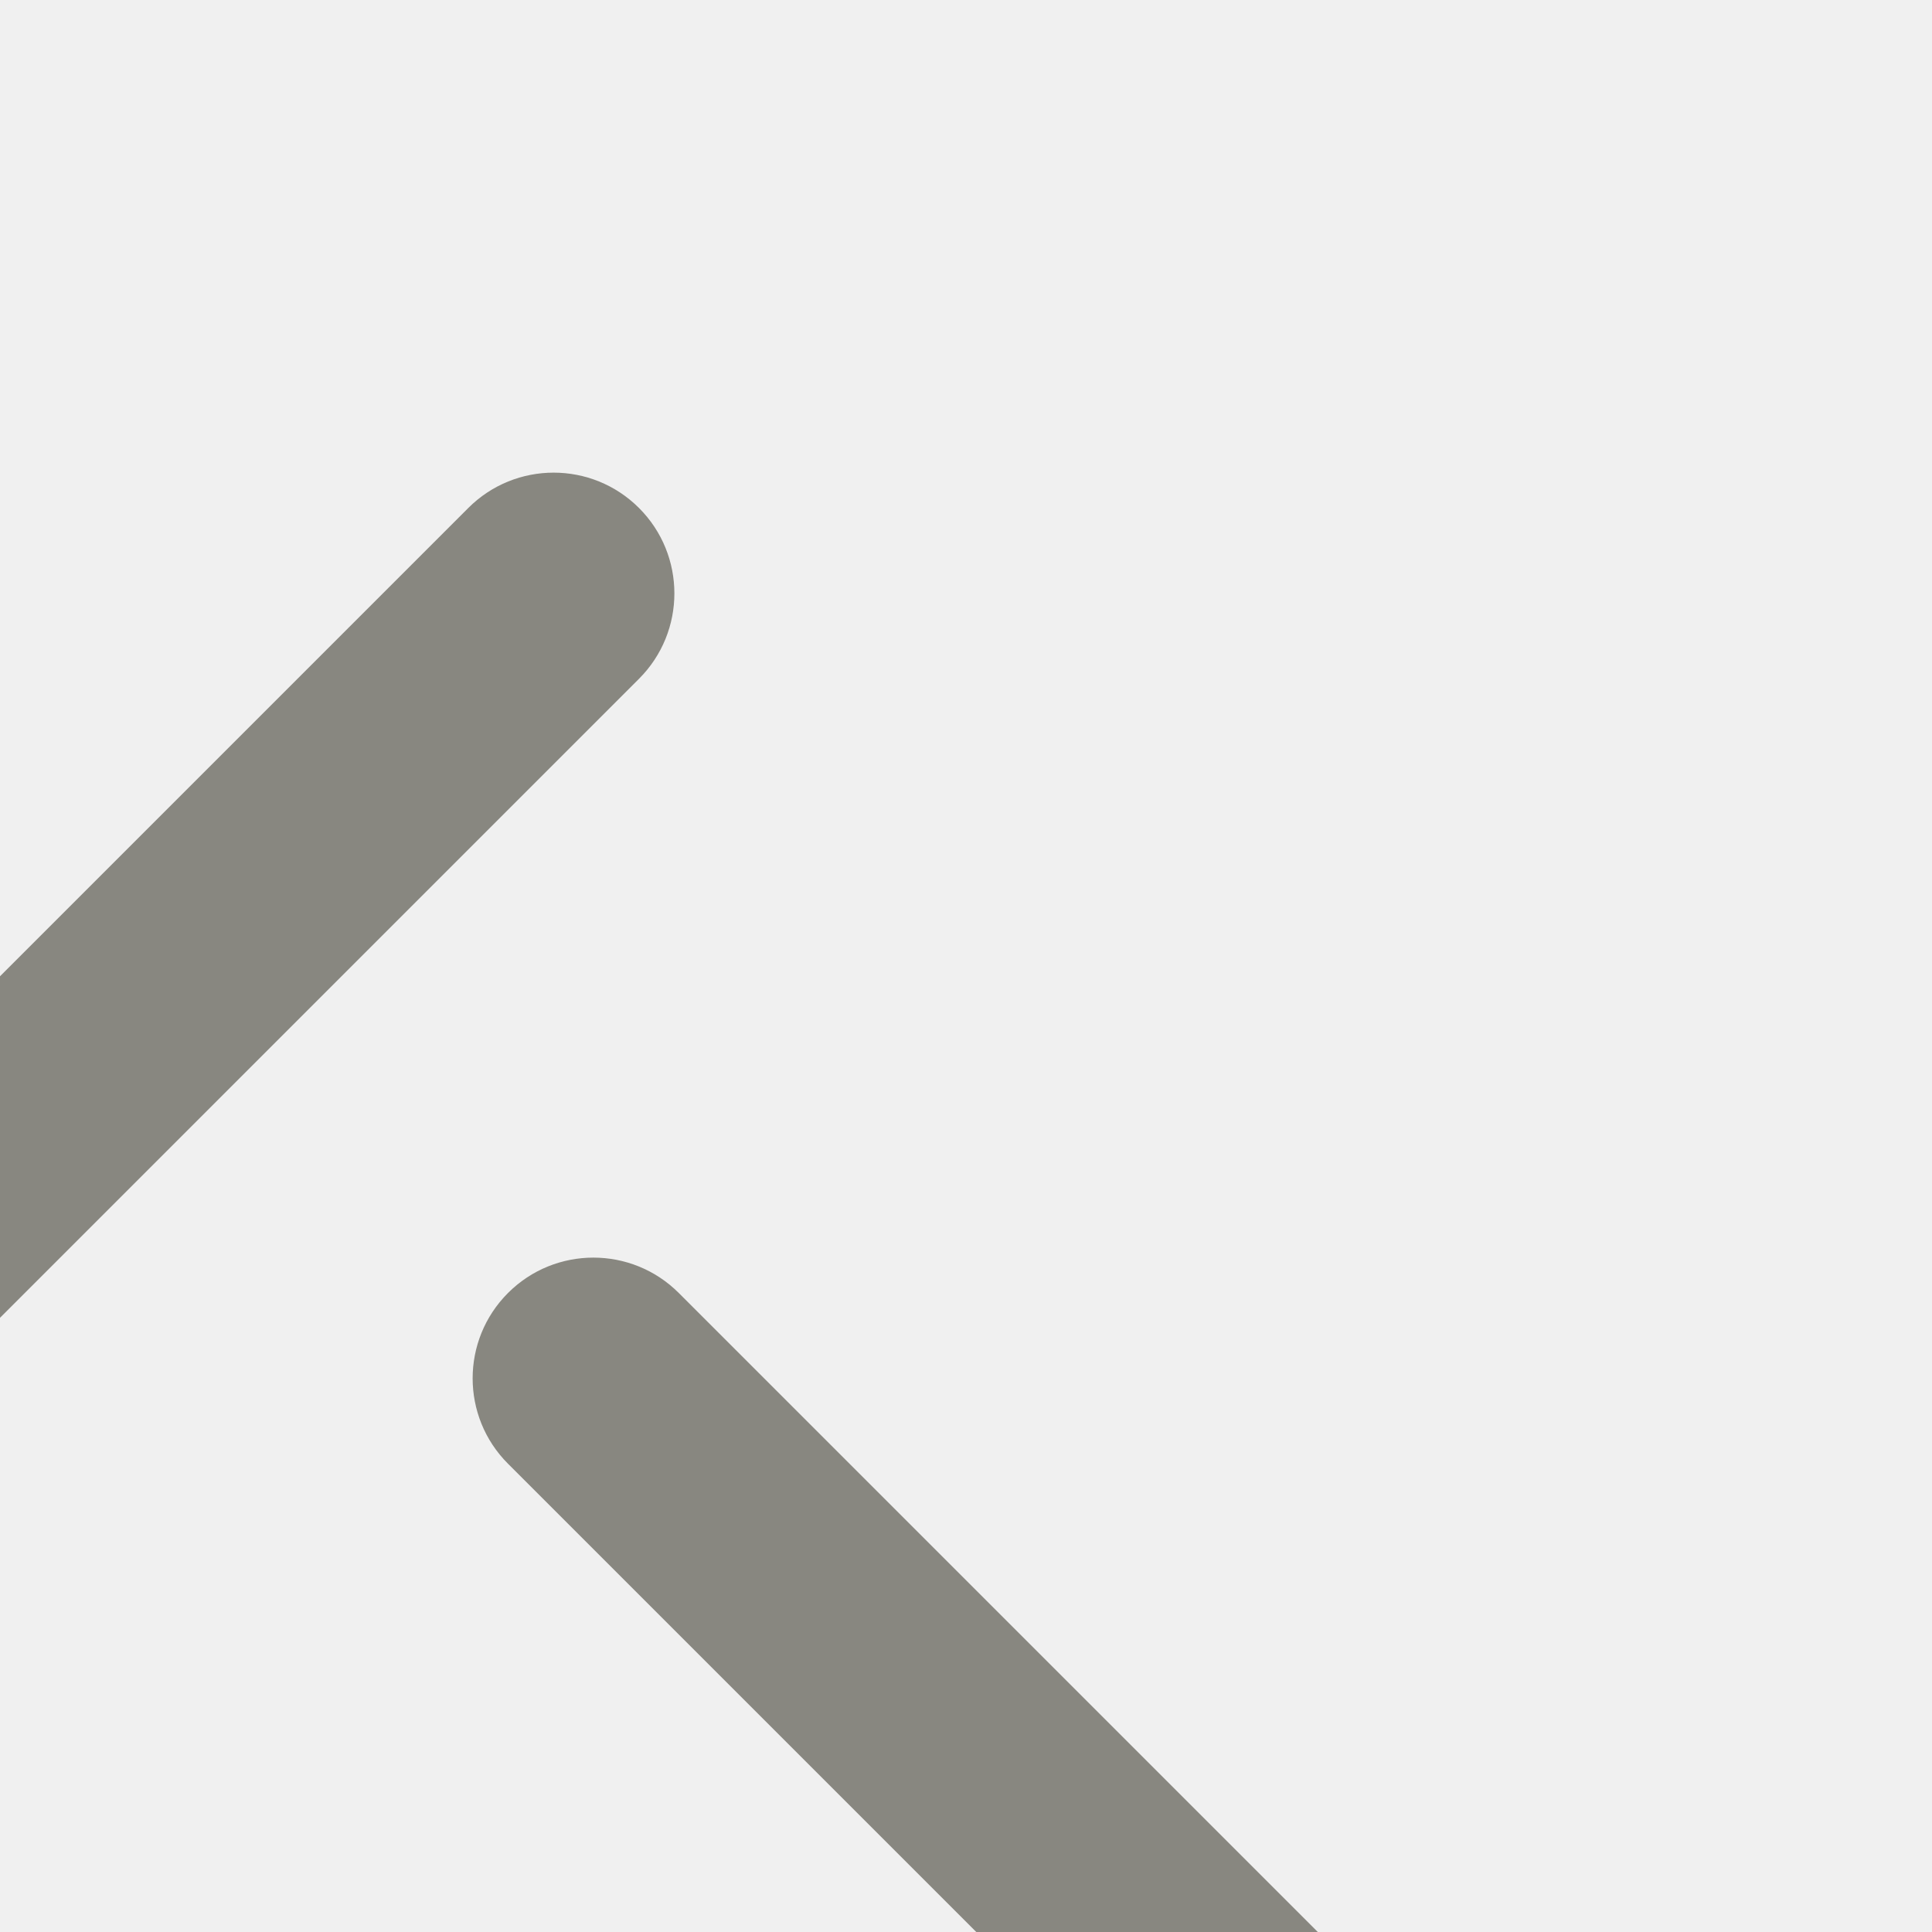
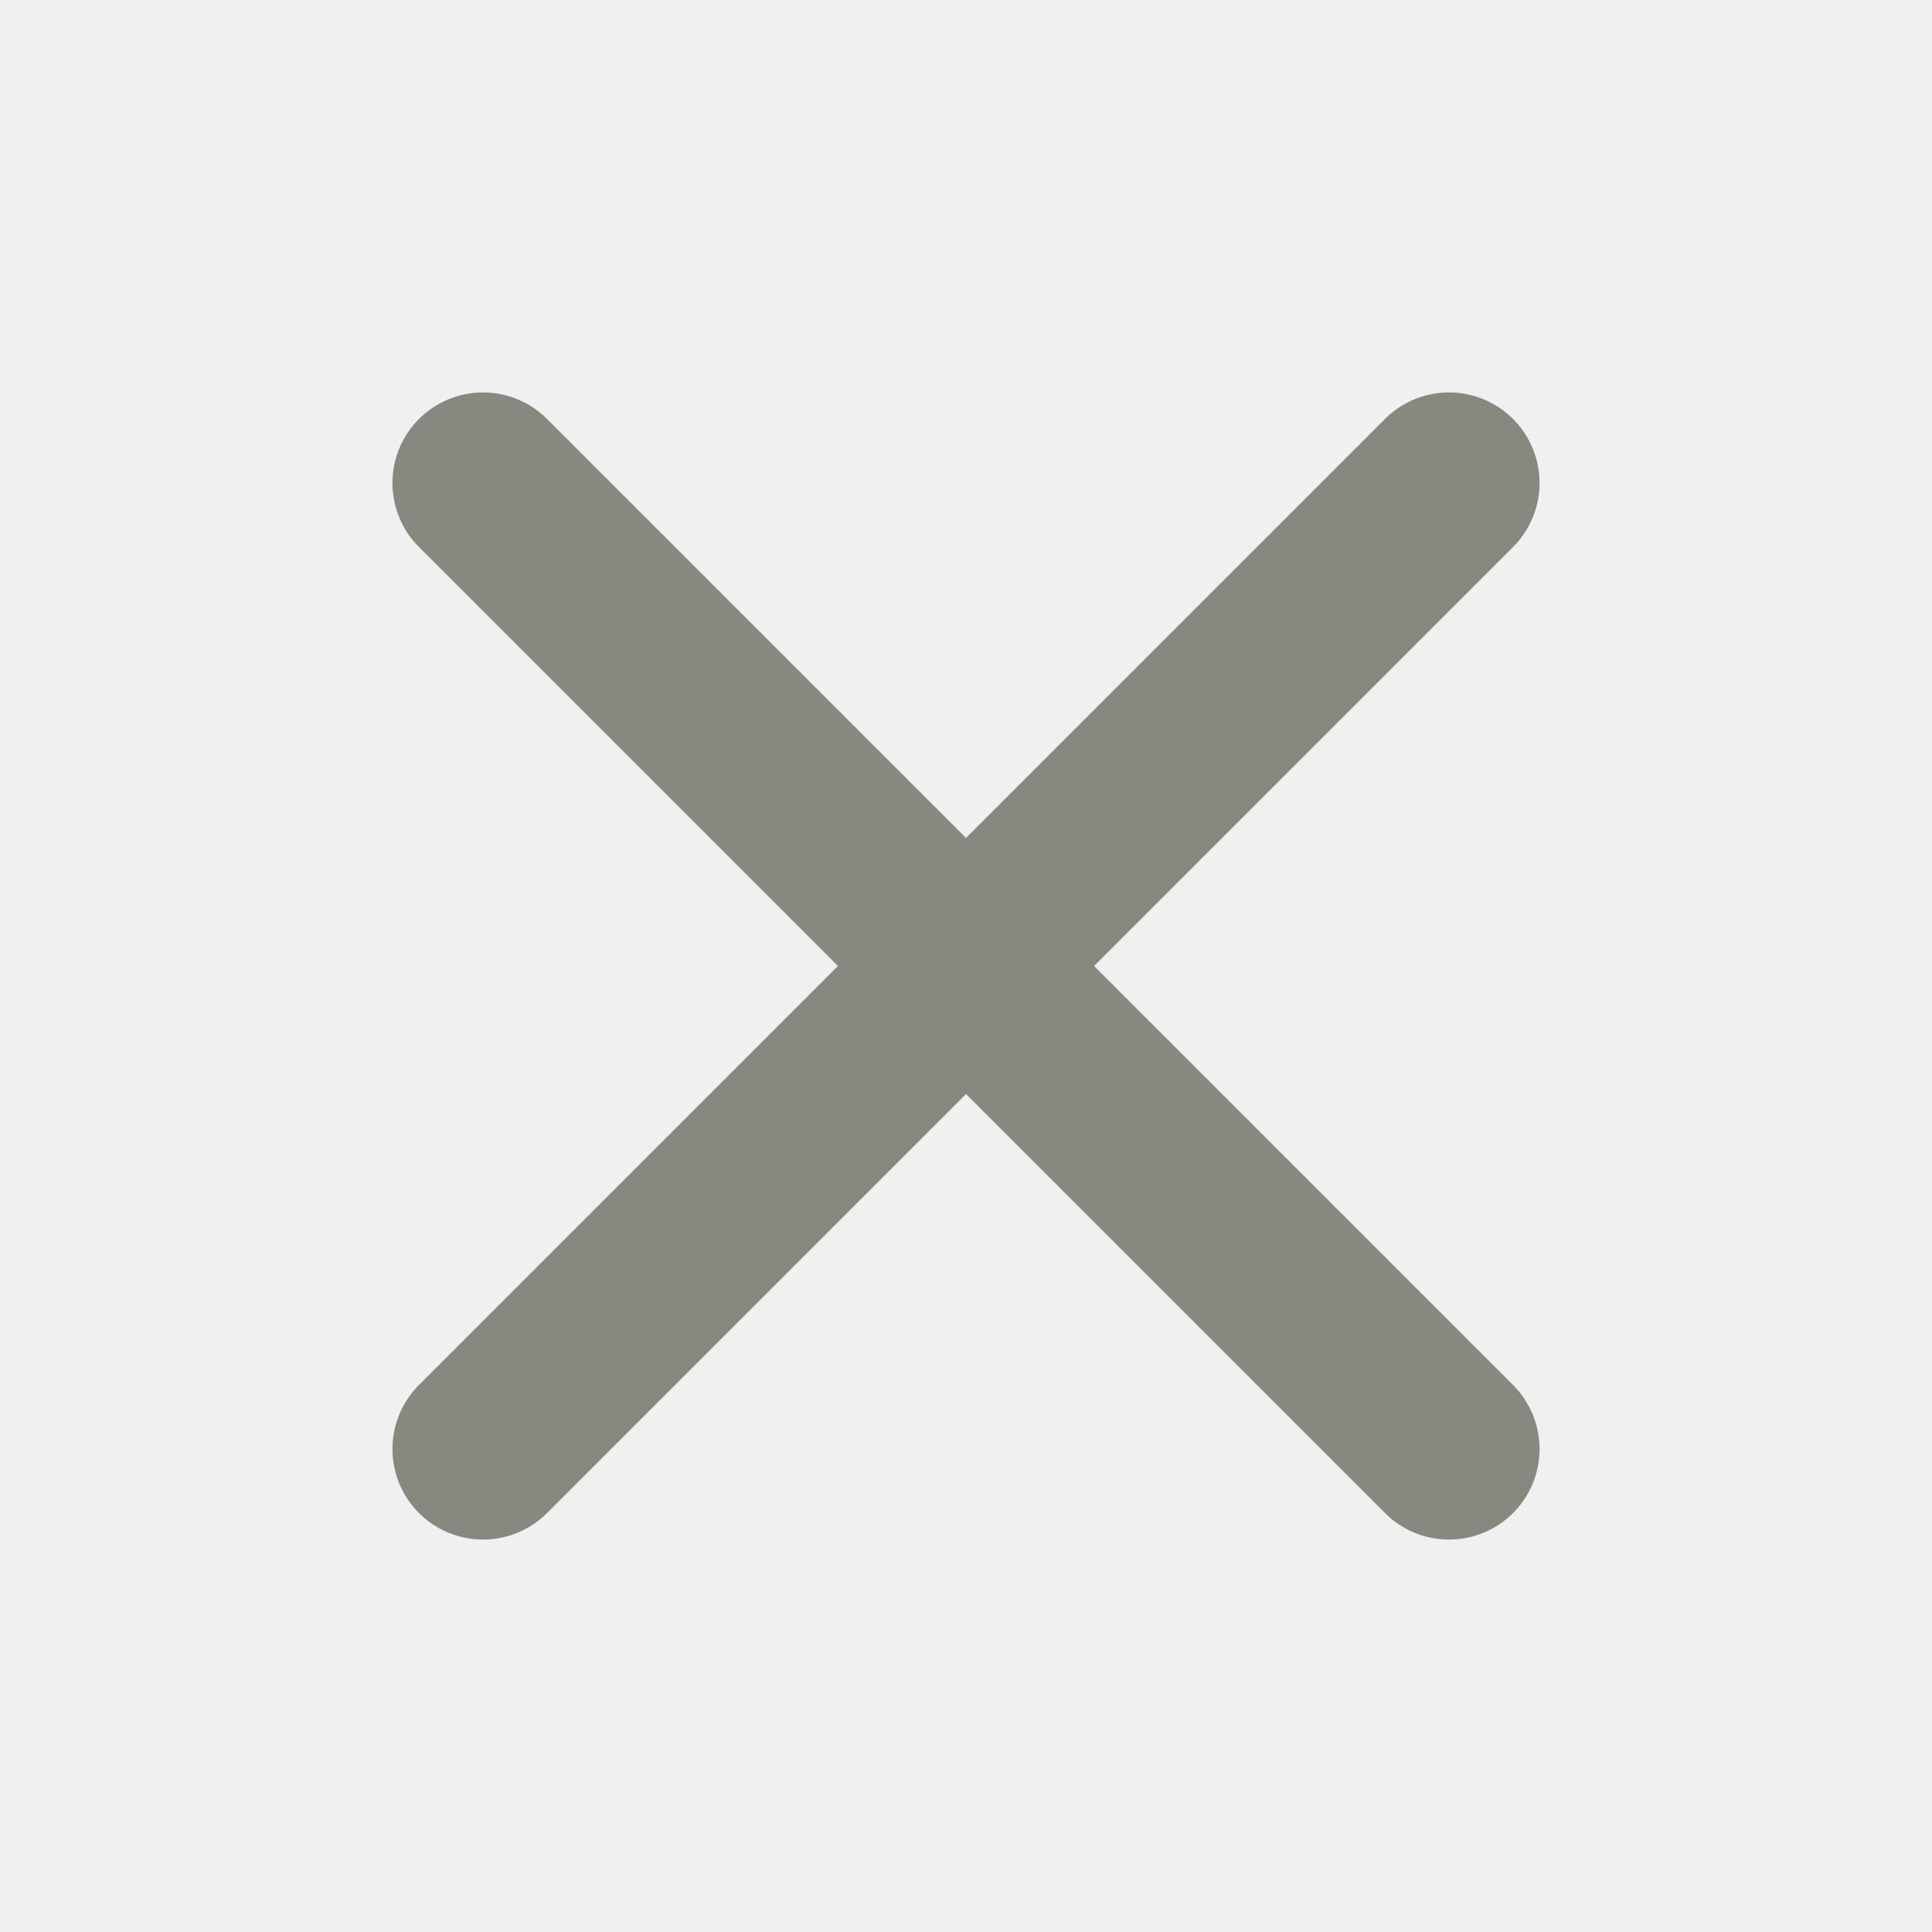
<svg xmlns="http://www.w3.org/2000/svg" width="32" height="32" viewBox="0 0 32 32" fill="none">
  <rect width="32" height="32" fill="white" fill-opacity="0" />
-   <rect x="9.17" y="7" width="4" height="24" rx="2" transform="rotate(45 9.17 7)" fill="#888780" />
-   <rect x="7" y="22.83" width="4" height="24" rx="2" transform="rotate(-45 7 22.83)" fill="#888780" />
+   <line x1="8" y1="8" x2="24" y2="24" stroke="#888780" stroke-width="3" stroke-linecap="round" />
+   <line x1="24" y1="8" x2="8" y2="24" stroke="#888780" stroke-width="3" stroke-linecap="round" />
</svg>
